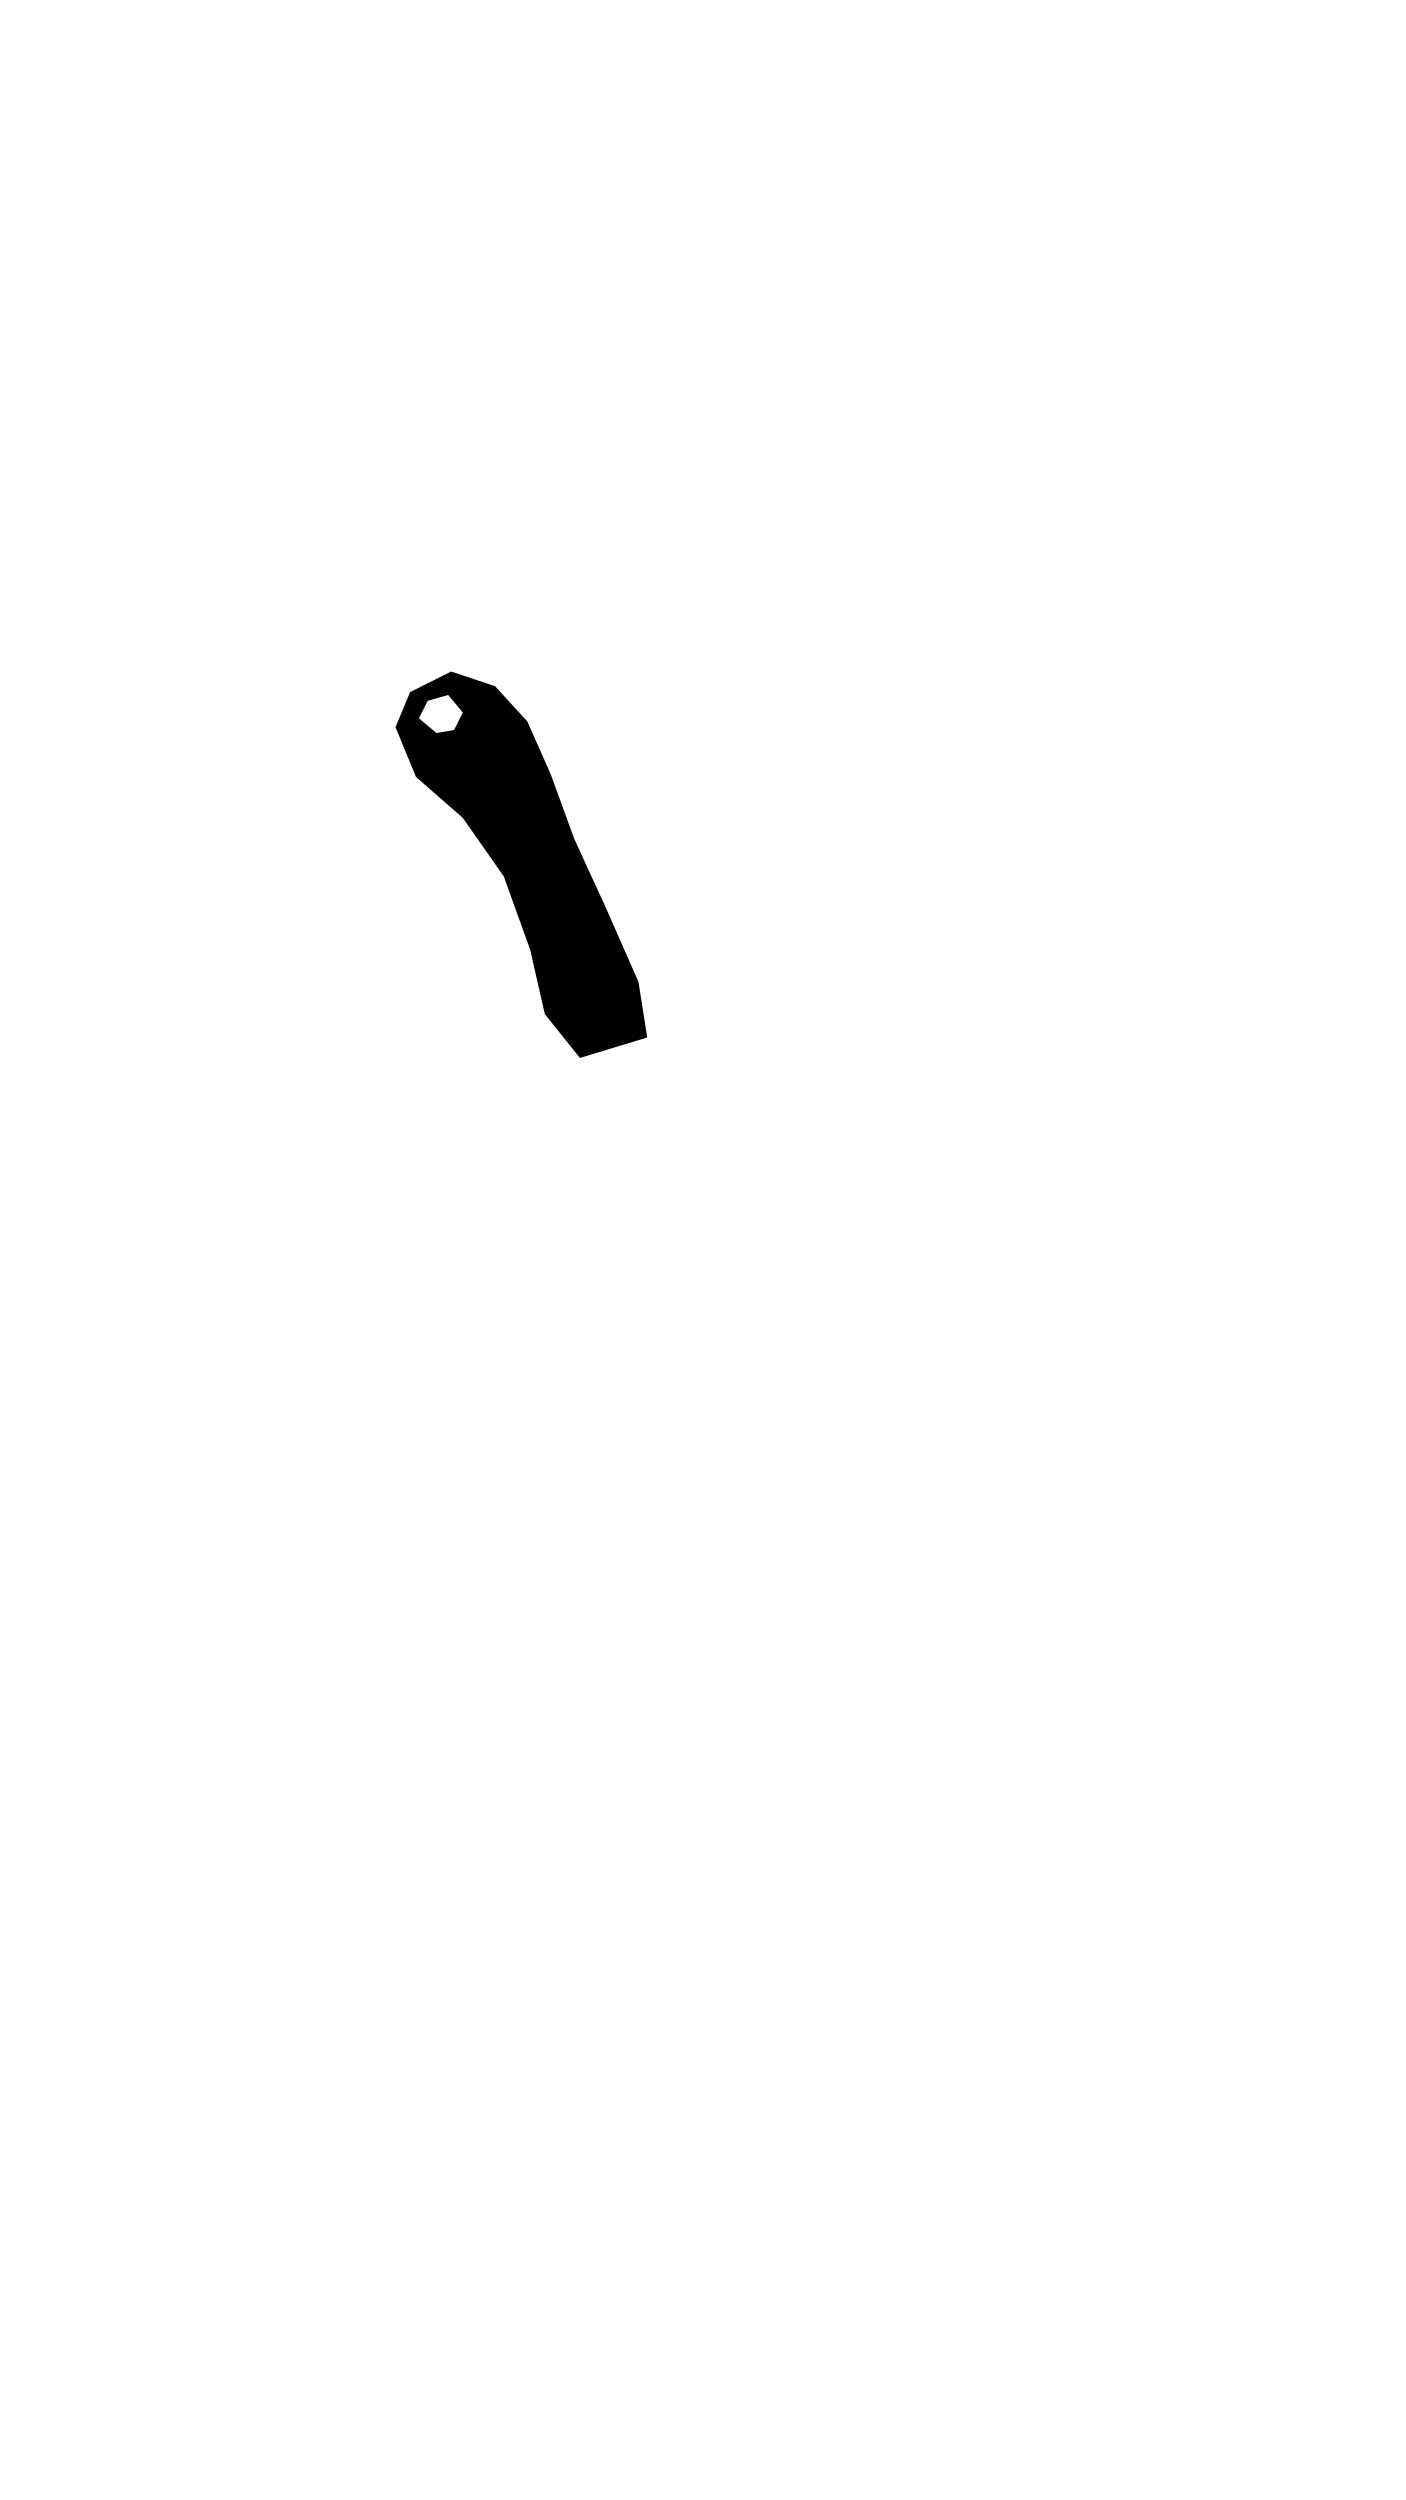
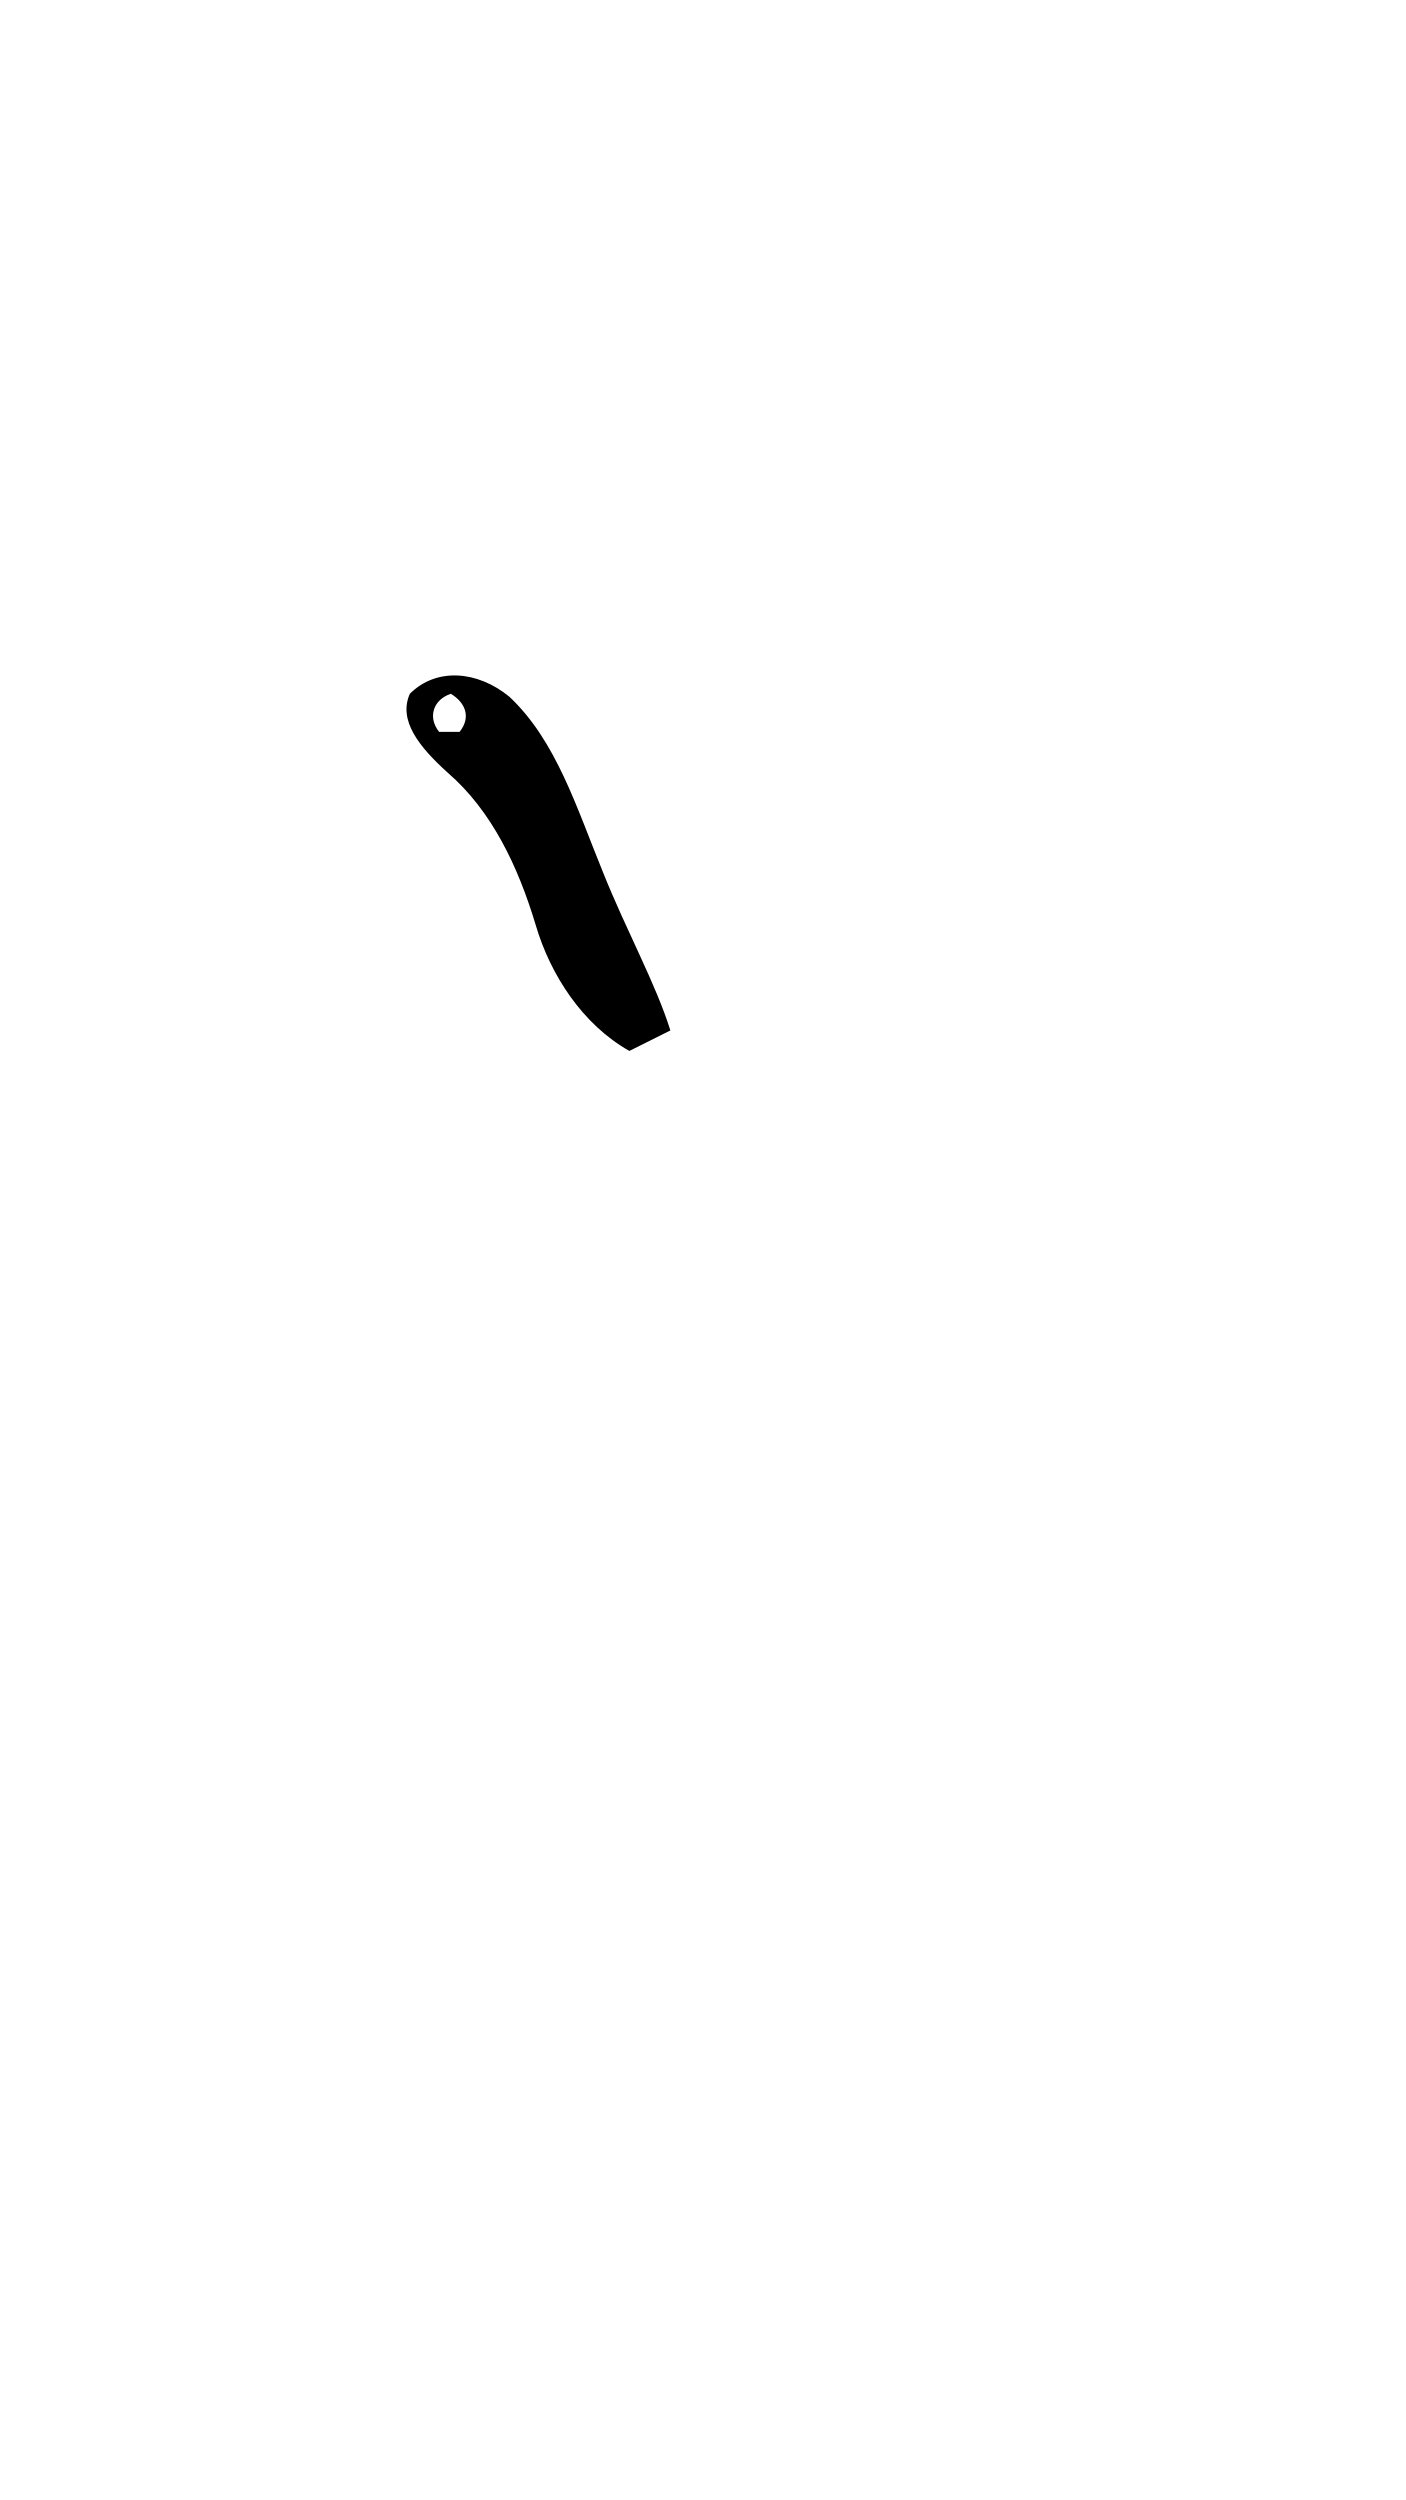
<svg xmlns="http://www.w3.org/2000/svg" viewBox="0 0 480 854" role="img" aria-labelledby="title" data-coordinate-system="shadow-loom-stage-480x854">
-   <path fill="currentColor" fill-rule="evenodd" clip-rule="evenodd" d="M 198.1 361.4 L 186.1 346.4 L 181.1 324.4 L 172.1 299.4 L 158.1 279.4 L 142.1 265.4 L 135.1 248.4 L 140.1 236.4 L 154.1 229.4 L 169.1 234.4 L 180.1 246.4 L 188.1 264.4 L 196.1 286.4 L 207.1 310.4 L 218.1 335.4 L 221.1 354.4 Z M 149.1 250.4 L 143.1 245.4 L 146.1 239.4 L 153.1 237.4 L 158.1 243.4 L 155.1 249.4 Z" />
+   <path fill="currentColor" fill-rule="evenodd" clip-rule="evenodd" d="M 215 359 C 199 350 188 333 183 316 C 177 296 168 277 153 264 C 143 255 136 246 140 237 C 149 228 163 229 174 238 C 190 253 197 276 206 298 C 214 318 224 336 229 352 Z M 150 250 C 146 245 148 239 154 237 C 159 240 161 245 157 250 Z" />
</svg>
